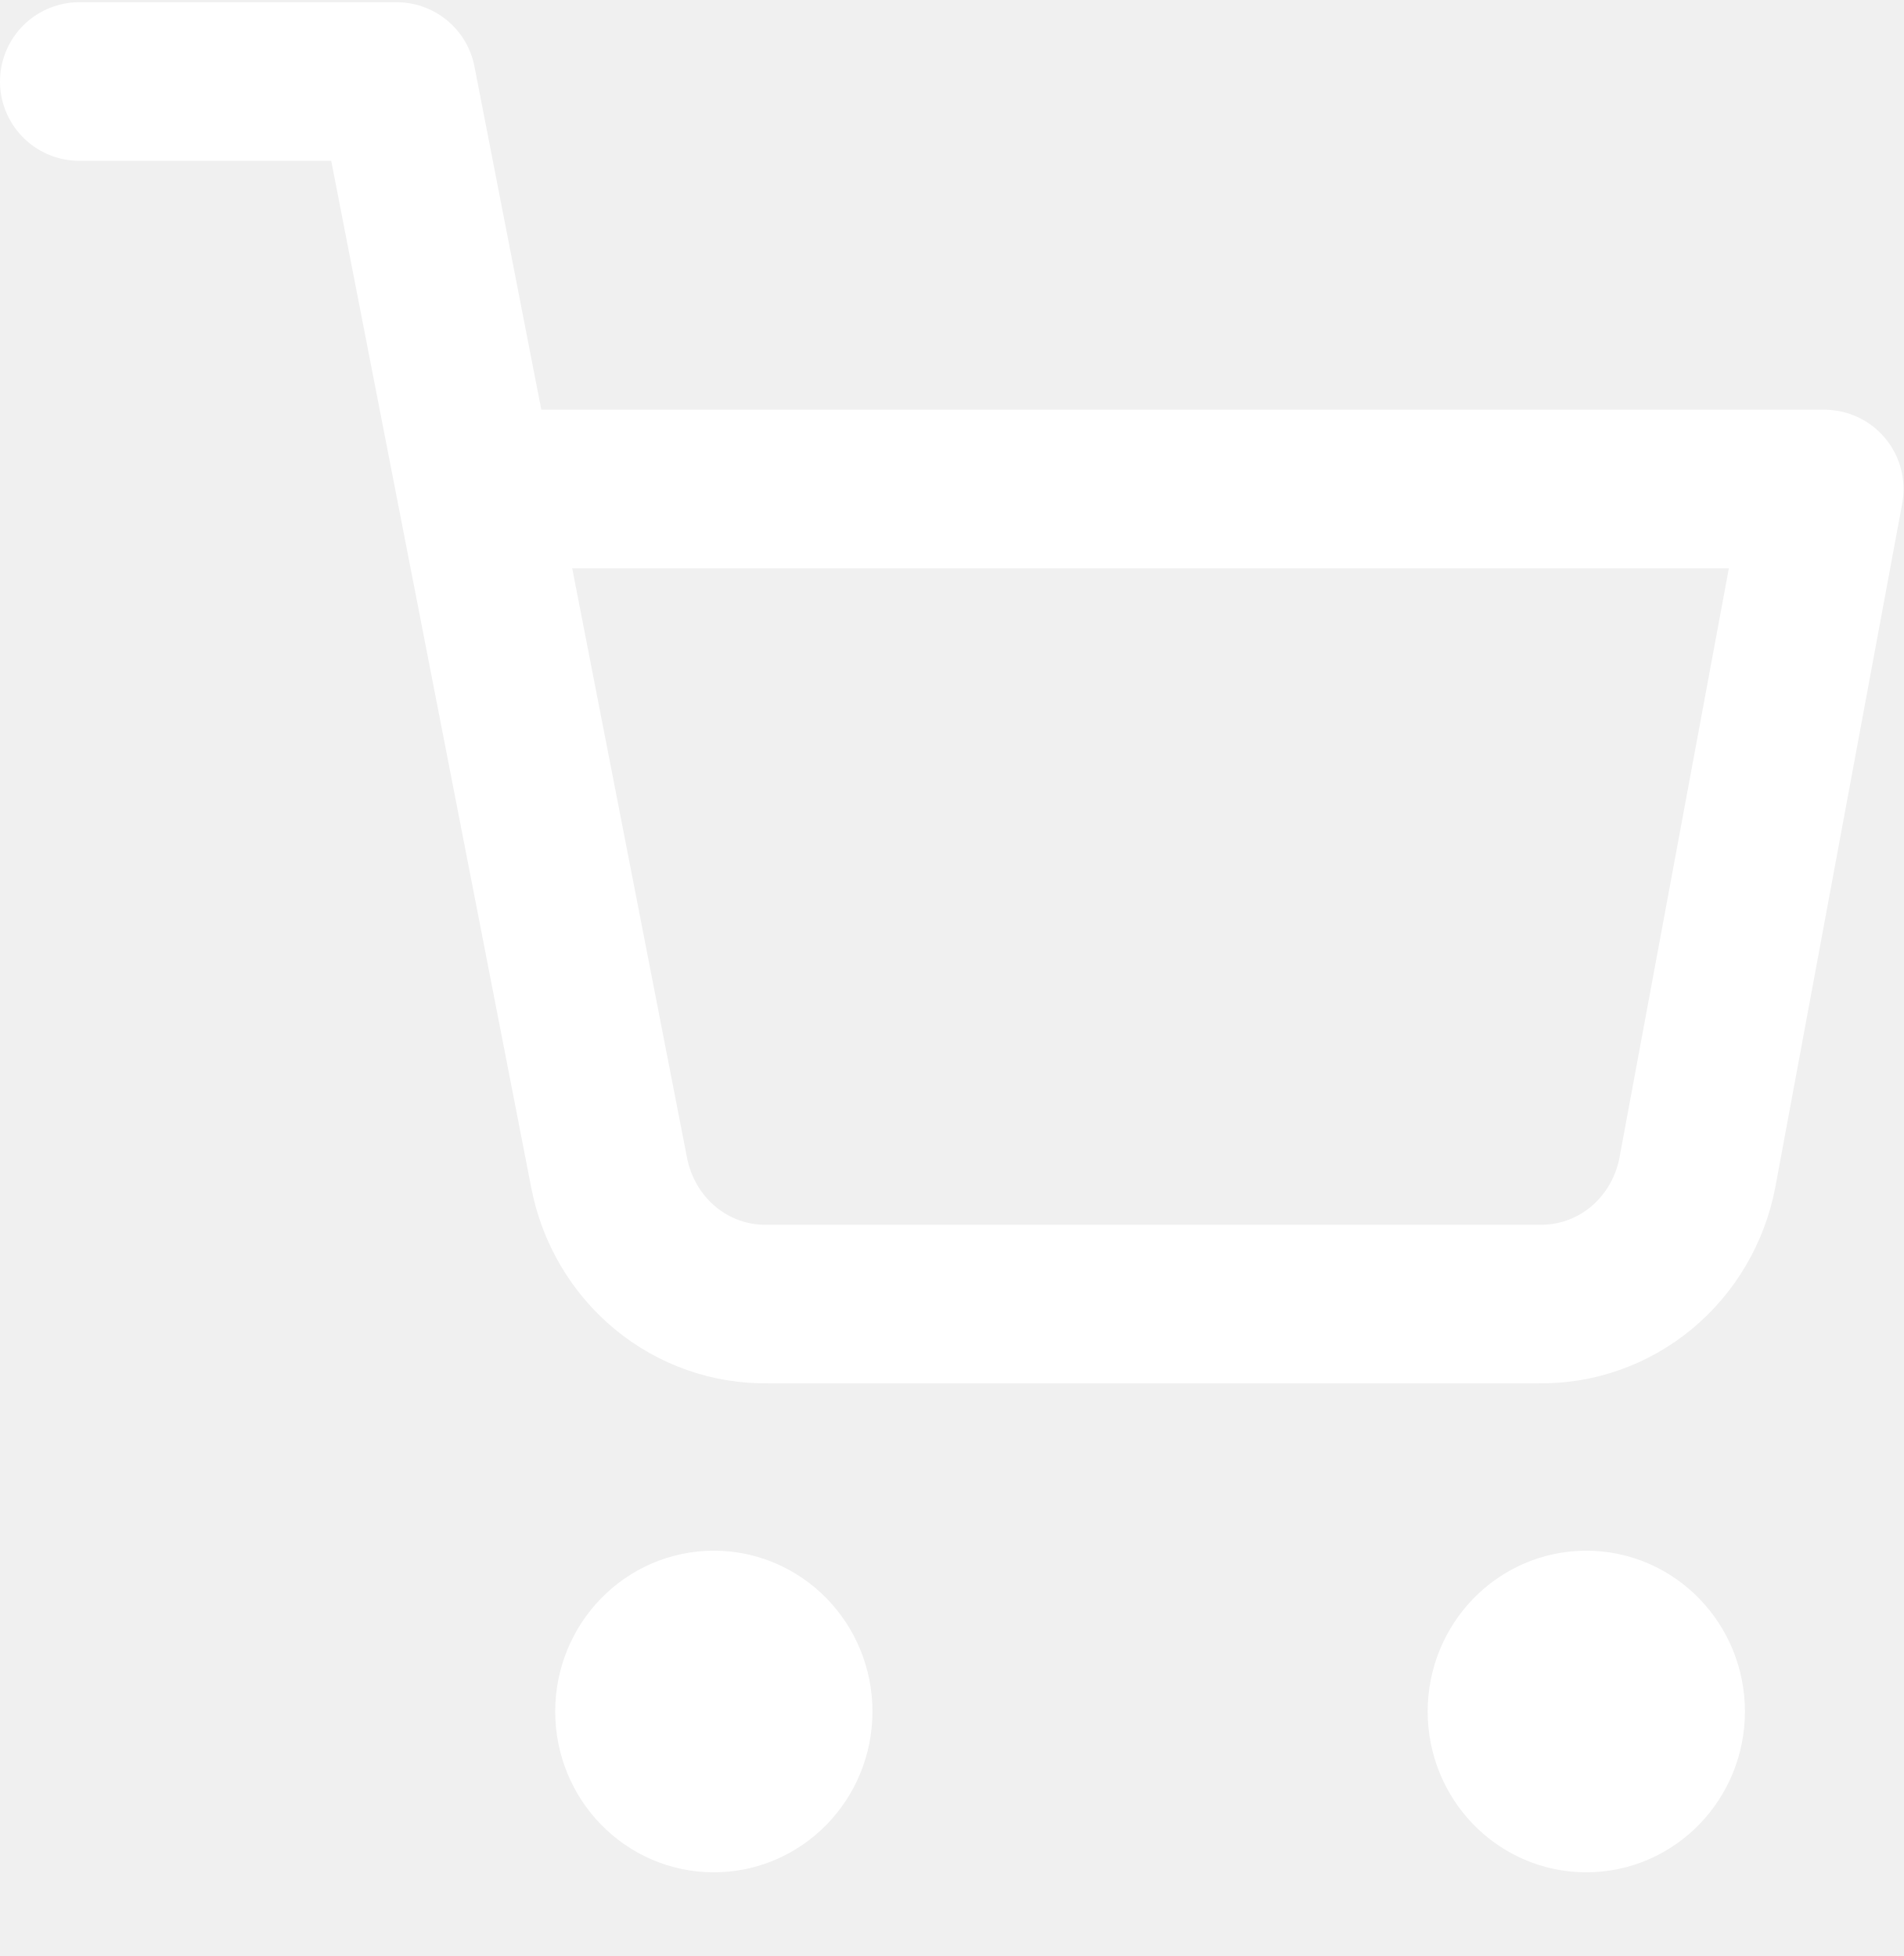
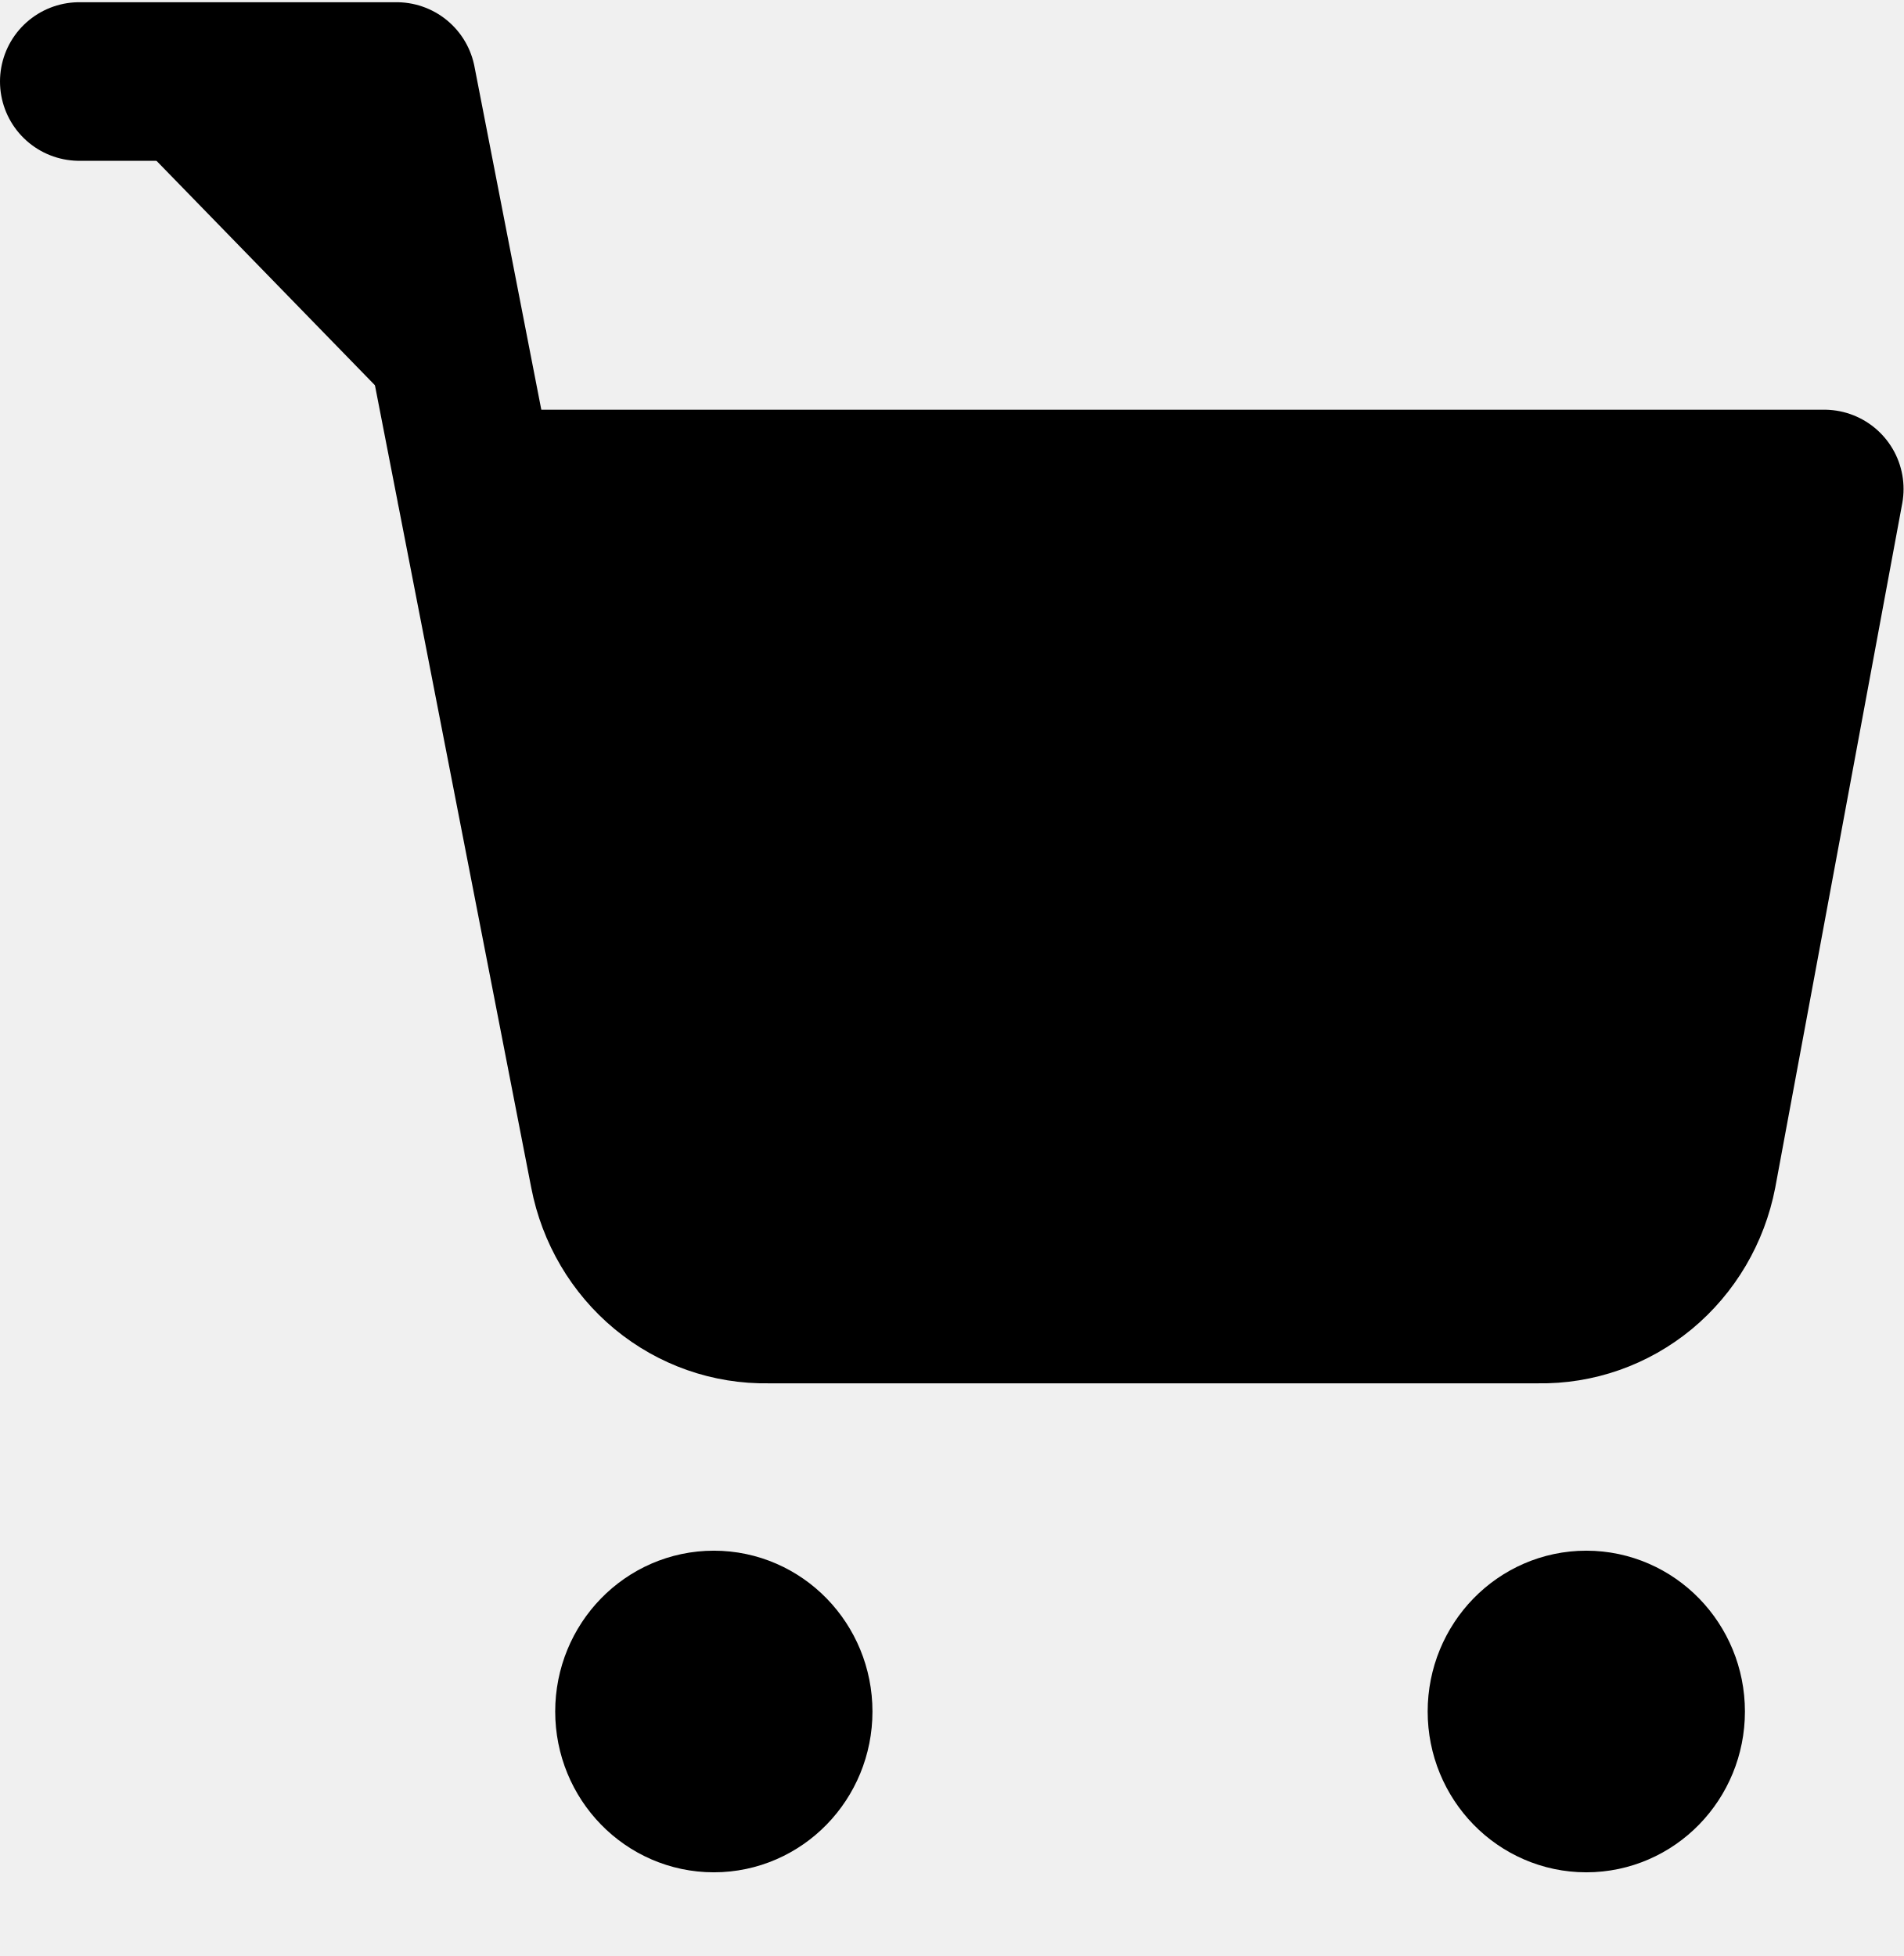
<svg xmlns="http://www.w3.org/2000/svg" width="36" height="37" viewBox="0 0 36 37" fill="none">
-   <path d="M13.5 33.917C14.328 33.917 15 33.227 15 32.375C15 31.524 14.328 30.833 13.5 30.833C12.672 30.833 12 31.524 12 32.375C12 33.227 12.672 33.917 13.5 33.917Z" stroke="white" stroke-width="3" stroke-linecap="round" stroke-linejoin="round" />
-   <path d="M30 33.917C30.828 33.917 31.5 33.227 31.5 32.375C31.5 31.524 30.828 30.833 30 30.833C29.172 30.833 28.5 31.524 28.5 32.375C28.5 33.227 29.172 33.917 30 33.917Z" stroke="white" stroke-width="3" stroke-linecap="round" stroke-linejoin="round" />
-   <path d="M1.5 1.542H7.5L11.52 22.184C11.657 22.894 12.033 23.532 12.581 23.986C13.13 24.439 13.816 24.68 14.52 24.667H29.1C29.804 24.68 30.49 24.439 31.039 23.986C31.587 23.532 31.963 22.894 32.1 22.184L34.5 9.25H9" stroke="white" stroke-width="3" stroke-linecap="round" stroke-linejoin="round" />
+   <path d="M13.5 33.917C14.328 33.917 15 33.227 15 32.375C15 31.524 14.328 30.833 13.5 30.833C12.672 30.833 12 31.524 12 32.375C12 33.227 12.672 33.917 13.5 33.917Z" stroke="black" stroke-width="3" stroke-linecap="round" stroke-linejoin="round" />
+   <path d="M30 33.917C30.828 33.917 31.5 33.227 31.5 32.375C31.5 31.524 30.828 30.833 30 30.833C29.172 30.833 28.5 31.524 28.5 32.375C28.5 33.227 29.172 33.917 30 33.917Z" stroke="black" stroke-width="3" stroke-linecap="round" stroke-linejoin="round" />
+   <path d="M1.5 1.542H7.5L11.52 22.184C11.657 22.894 12.033 23.532 12.581 23.986C13.13 24.439 13.816 24.68 14.52 24.667H29.1C29.804 24.68 30.49 24.439 31.039 23.986C31.587 23.532 31.963 22.894 32.1 22.184L34.5 9.25H9" fill="black" />
+   <path d="M1.5 1.542H7.5L11.52 22.184C11.657 22.894 12.033 23.532 12.581 23.986C13.13 24.439 13.816 24.68 14.52 24.667H29.1C29.804 24.68 30.49 24.439 31.039 23.986C31.587 23.532 31.963 22.894 32.1 22.184L34.5 9.25H9" stroke="black" stroke-width="3" stroke-linecap="round" stroke-linejoin="round" />
</svg>
